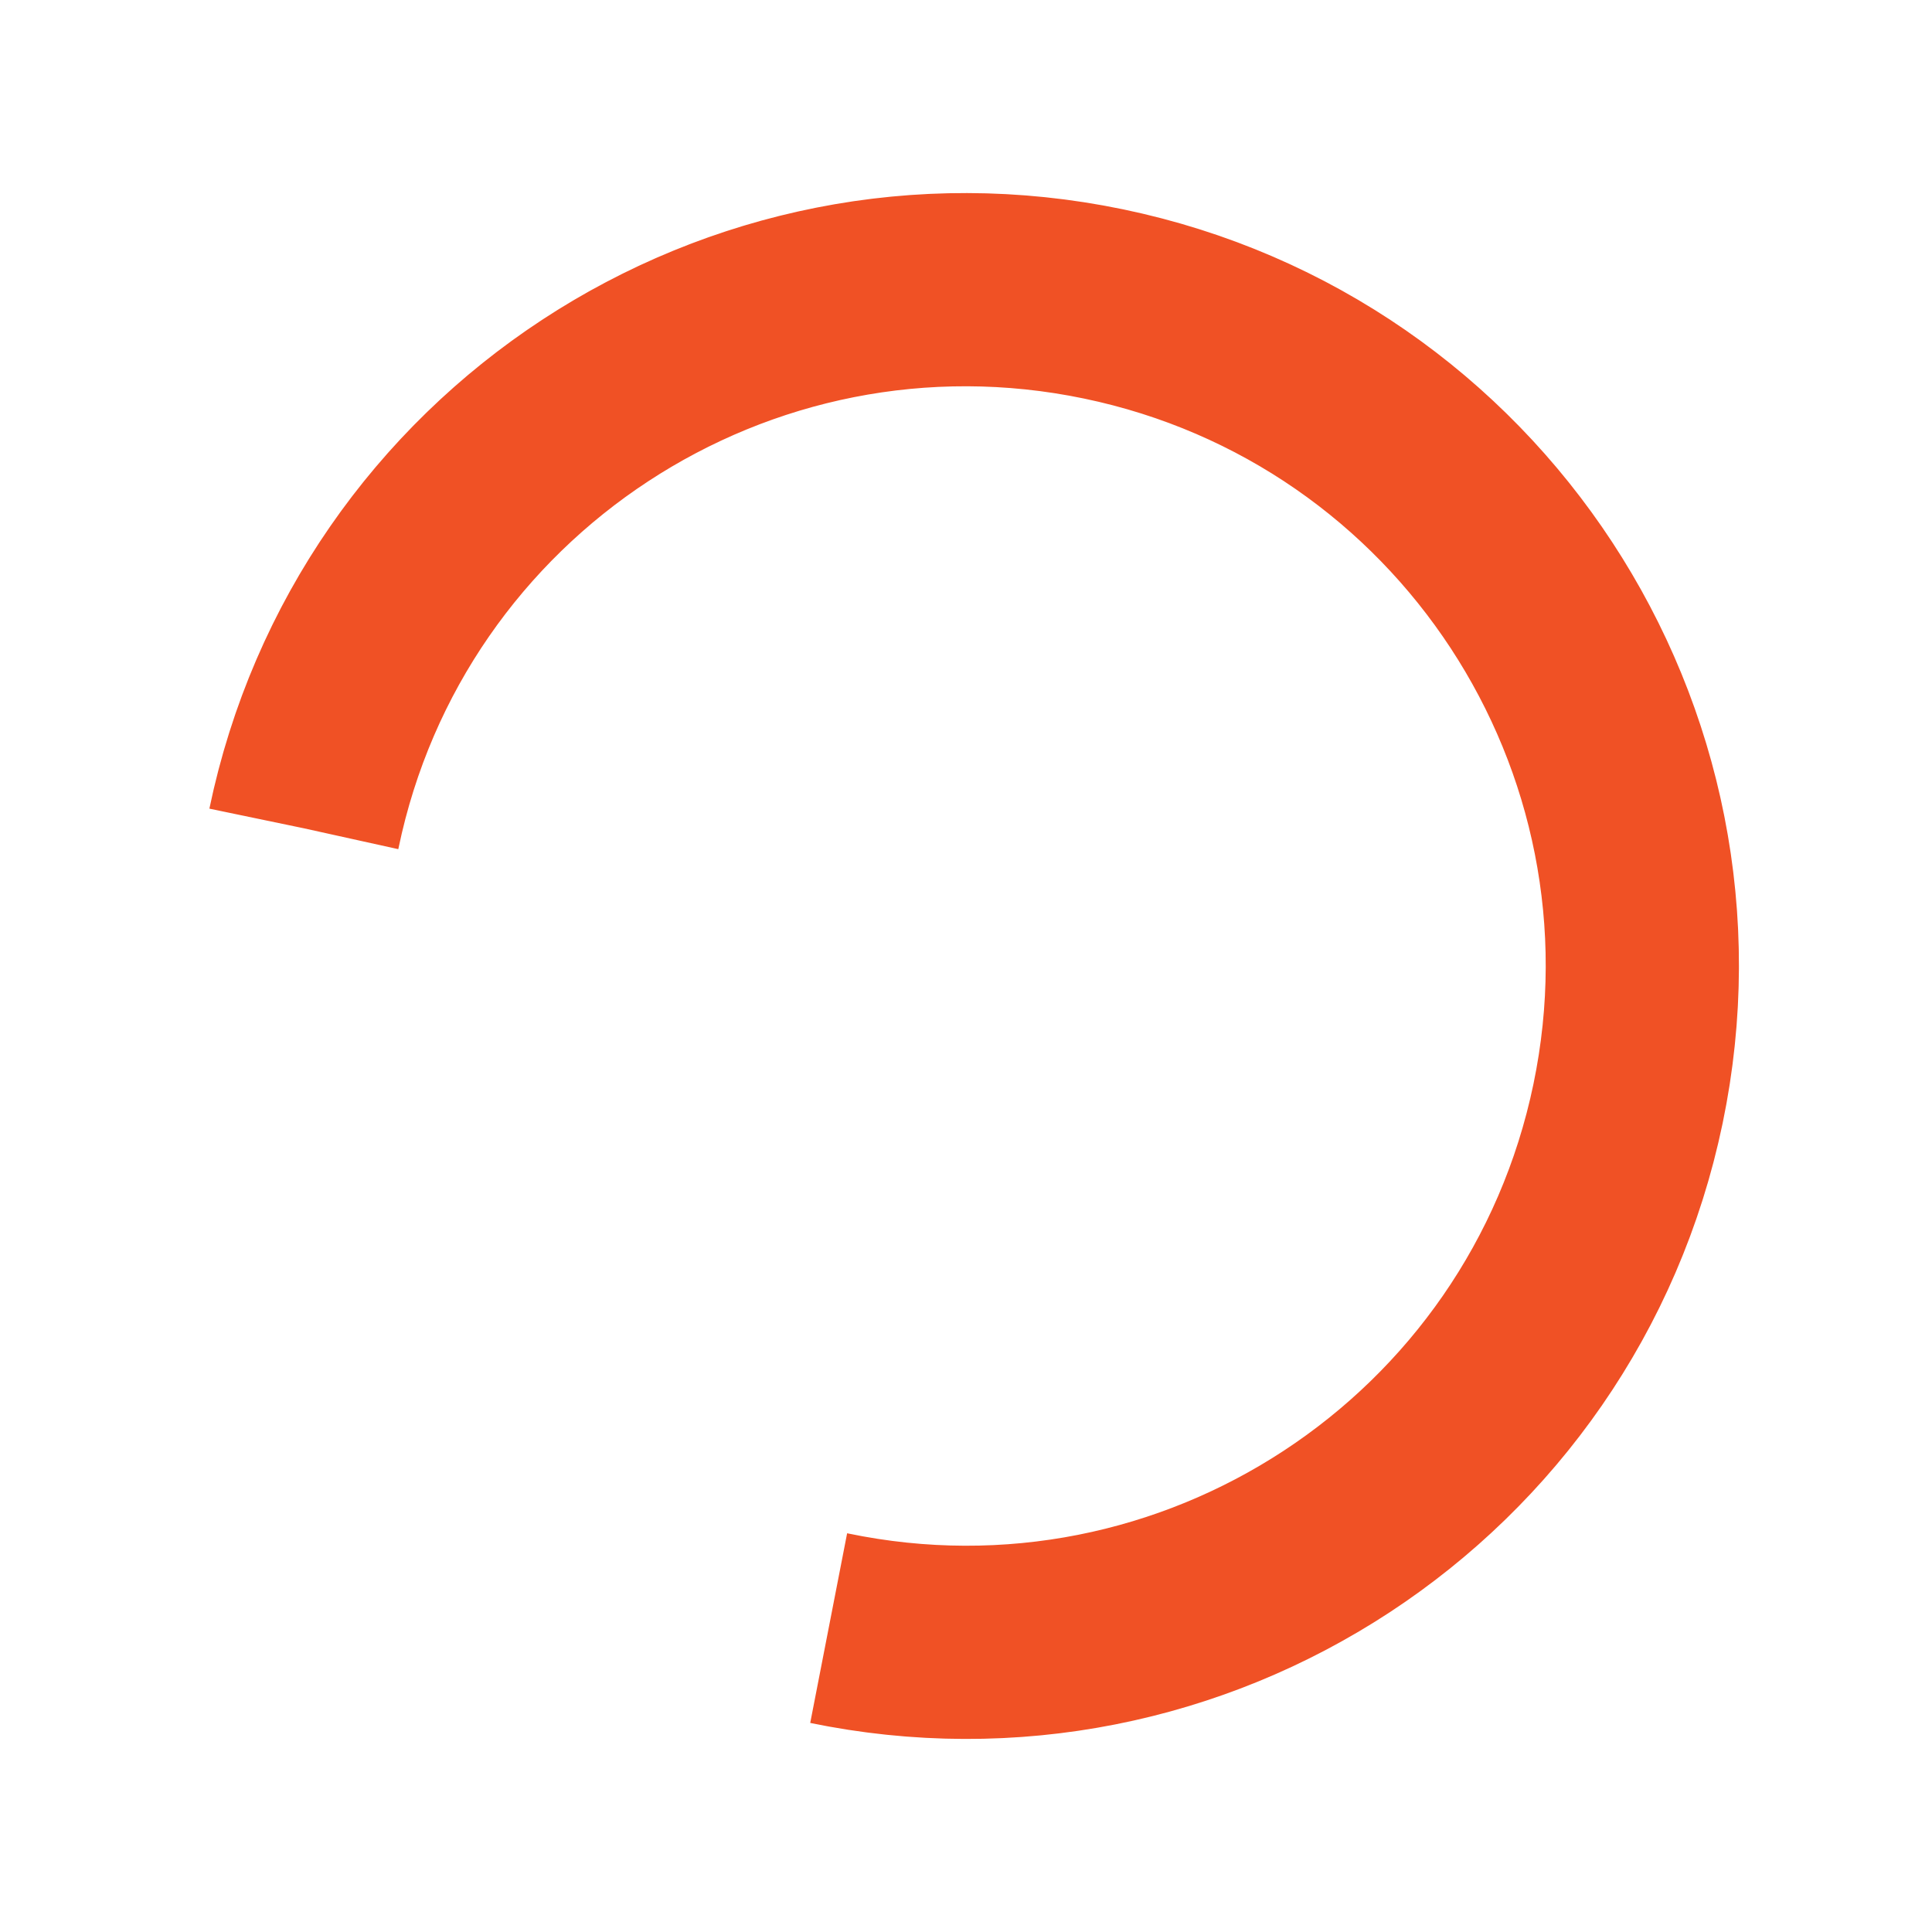
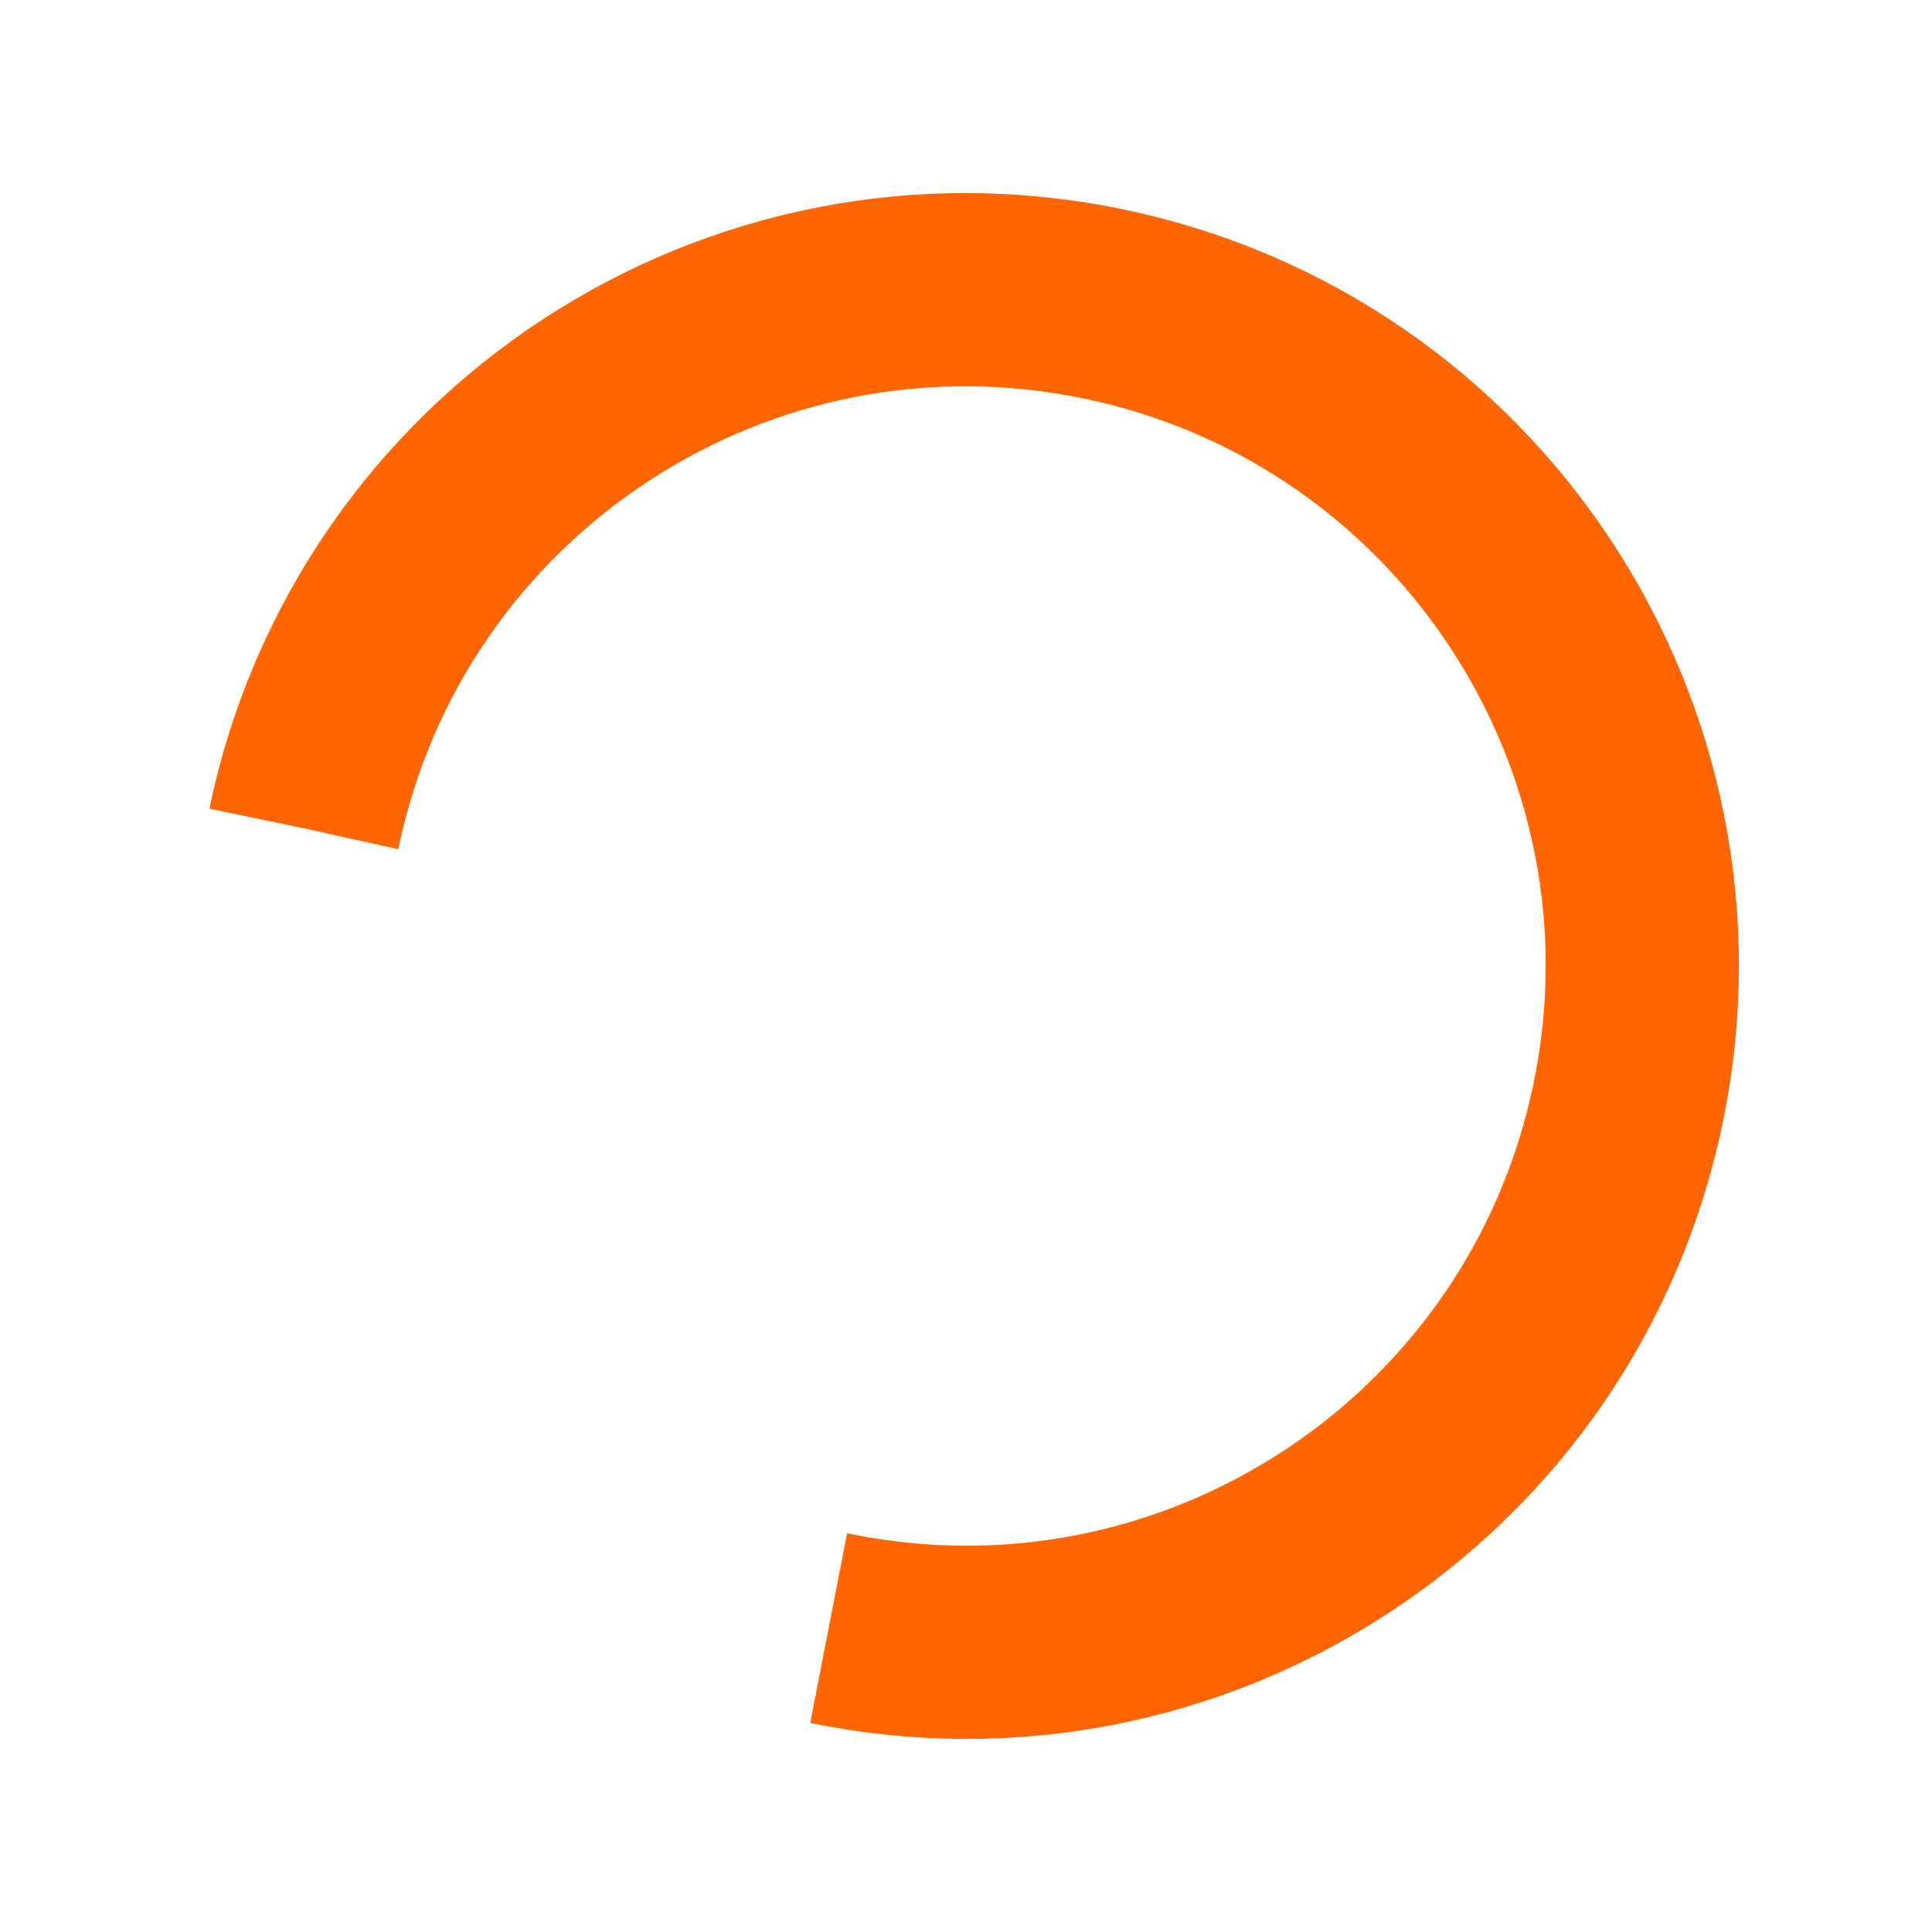
<svg xmlns="http://www.w3.org/2000/svg" width="200px" height="200px" viewBox="0 0 100 100" preserveAspectRatio="xMidYMid" class="lds-rolling" style="background: none;">
-   <circle cx="50" cy="50" fill="none" ng-attr-stroke="{{config.color}}" ng-attr-stroke-width="{{config.width}}" ng-attr-r="{{config.radius}}" ng-attr-stroke-dasharray="{{config.dasharray}}" stroke="#f05125" stroke-width="10" r="35" stroke-dasharray="164.934 56.978" transform="rotate(191.748 50 50)">
+   <circle cx="50" cy="50" fill="none" ng-attr-stroke="{{config.color}}" ng-attr-stroke-width="{{config.width}}" ng-attr-r="{{config.radius}}" ng-attr-stroke-dasharray="{{config.dasharray}}" stroke="#ff6500" stroke-width="10" r="35" stroke-dasharray="164.934 56.978" transform="rotate(191.748 50 50)">
    <animateTransform attributeName="transform" type="rotate" calcMode="linear" values="0 50 50;360 50 50" keyTimes="0;1" dur="1s" begin="0s" repeatCount="indefinite" />
  </circle>
</svg>
